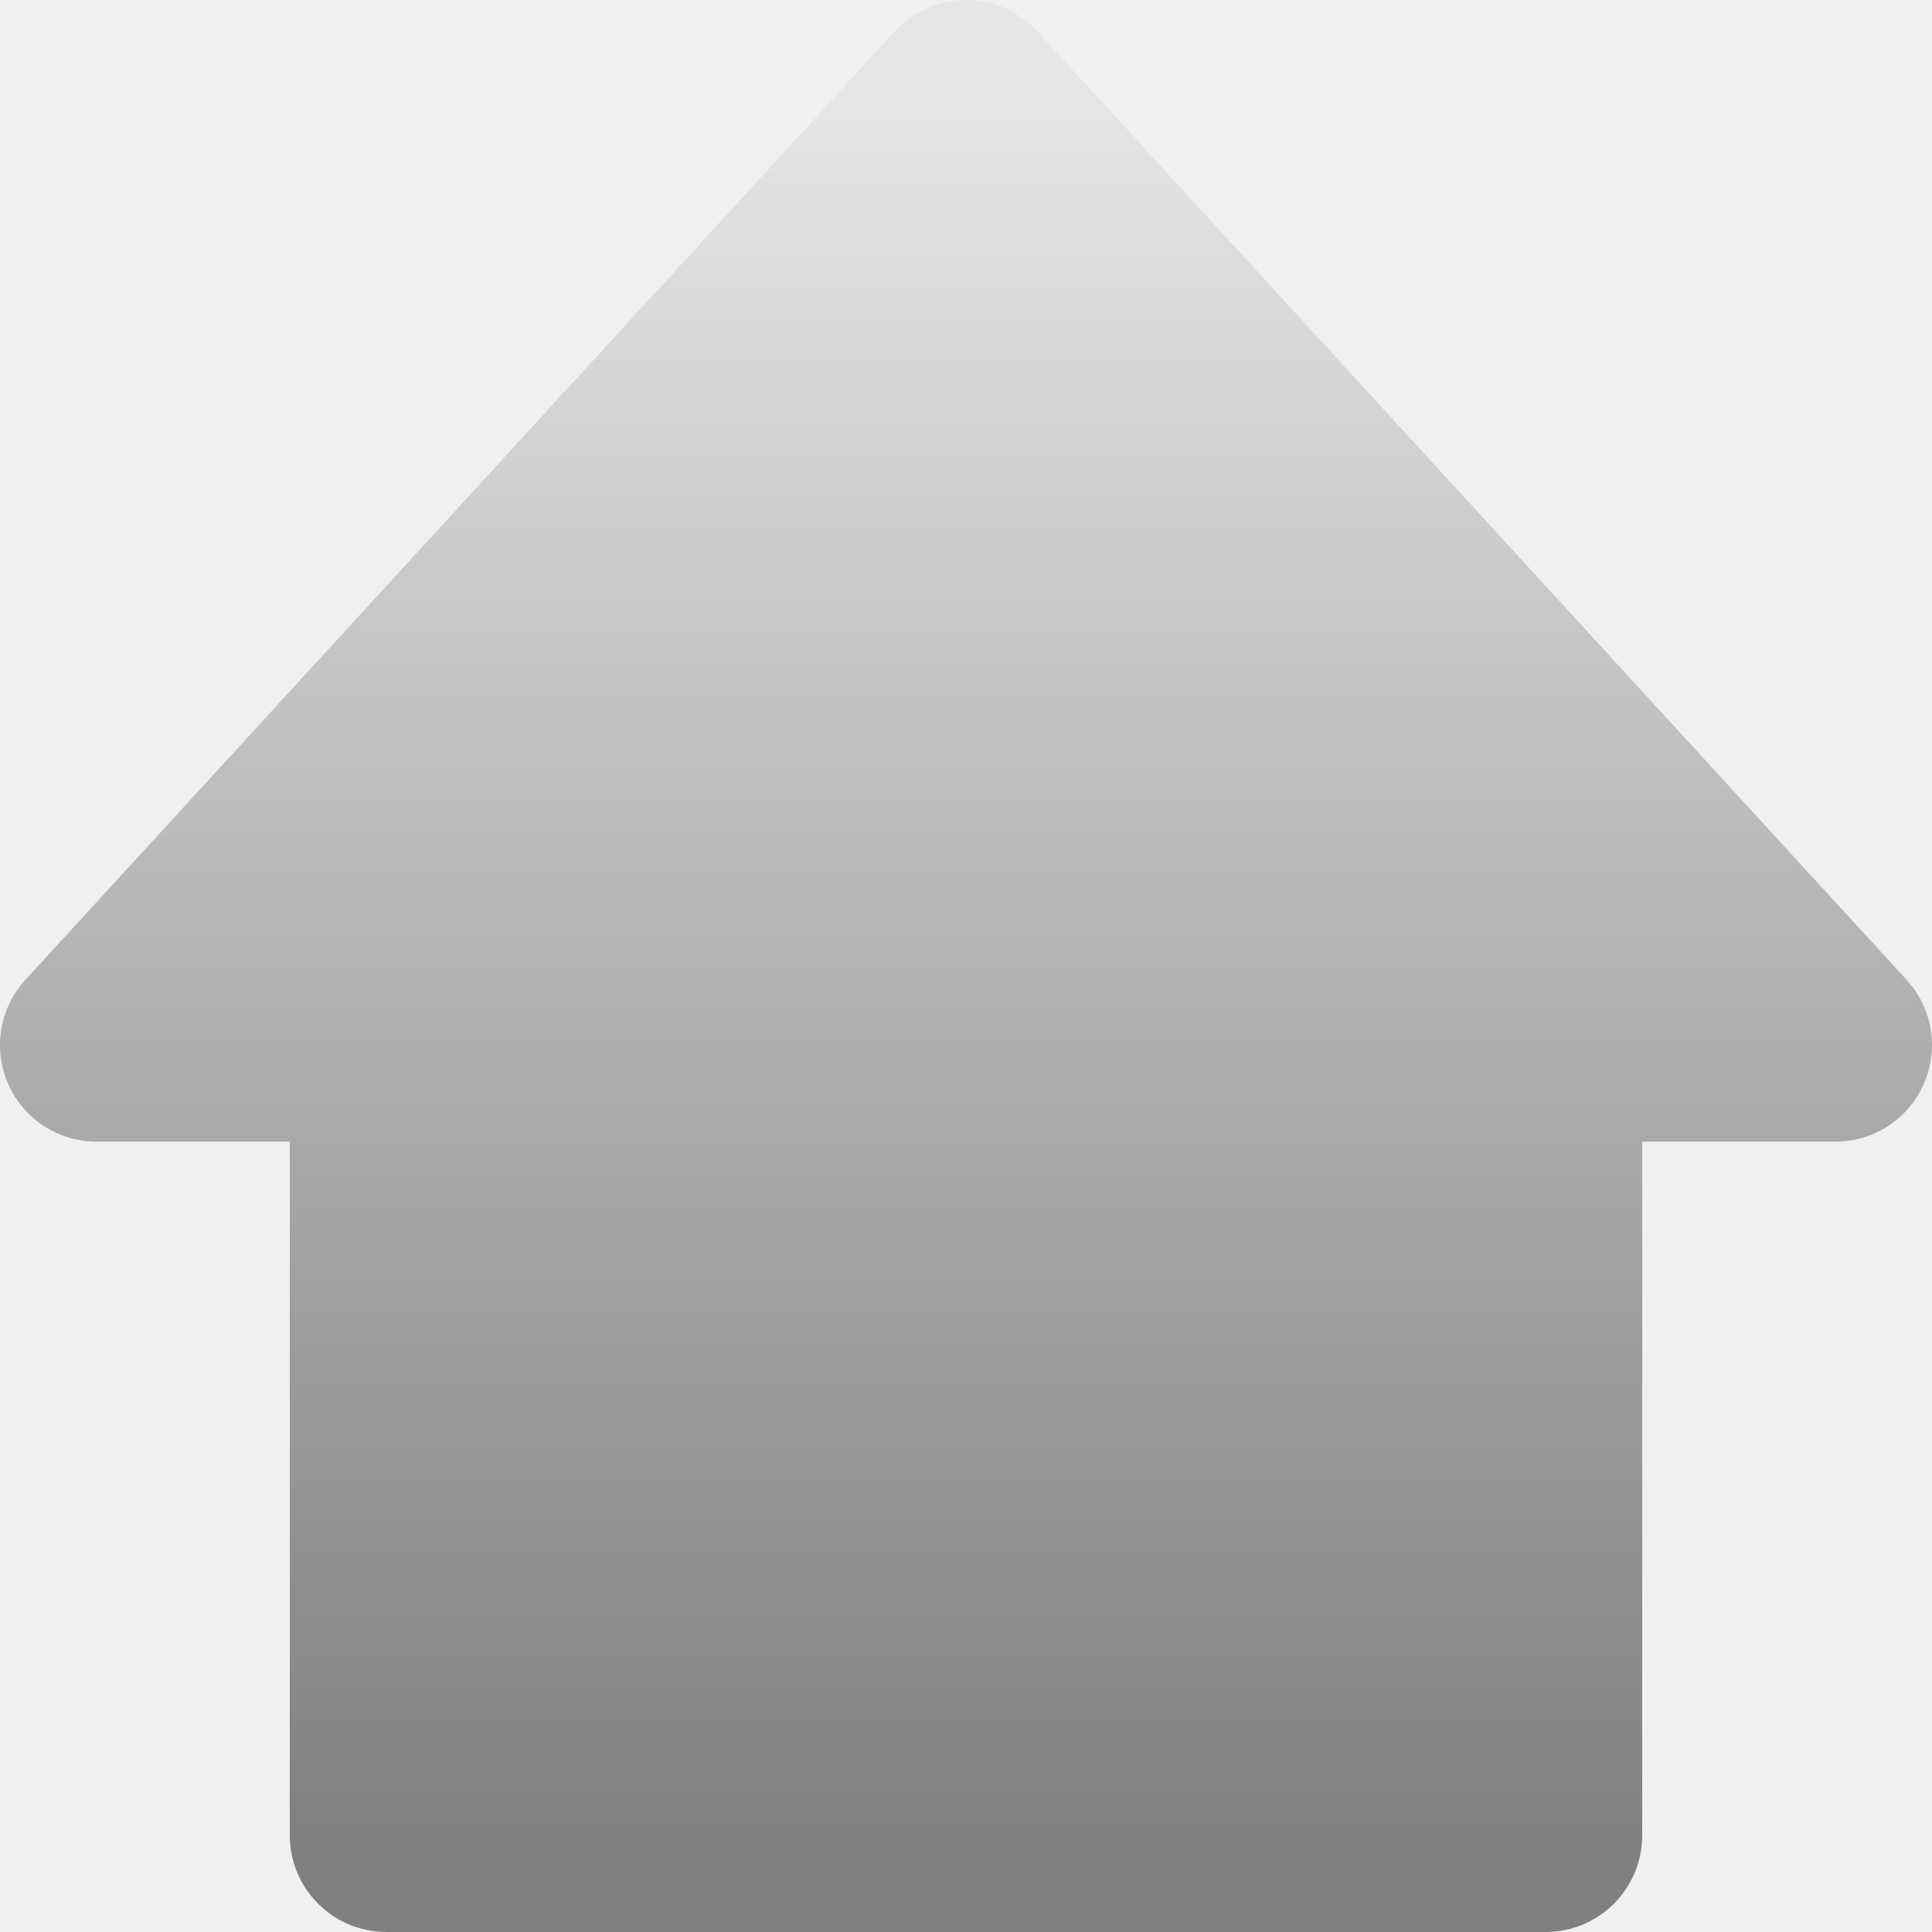
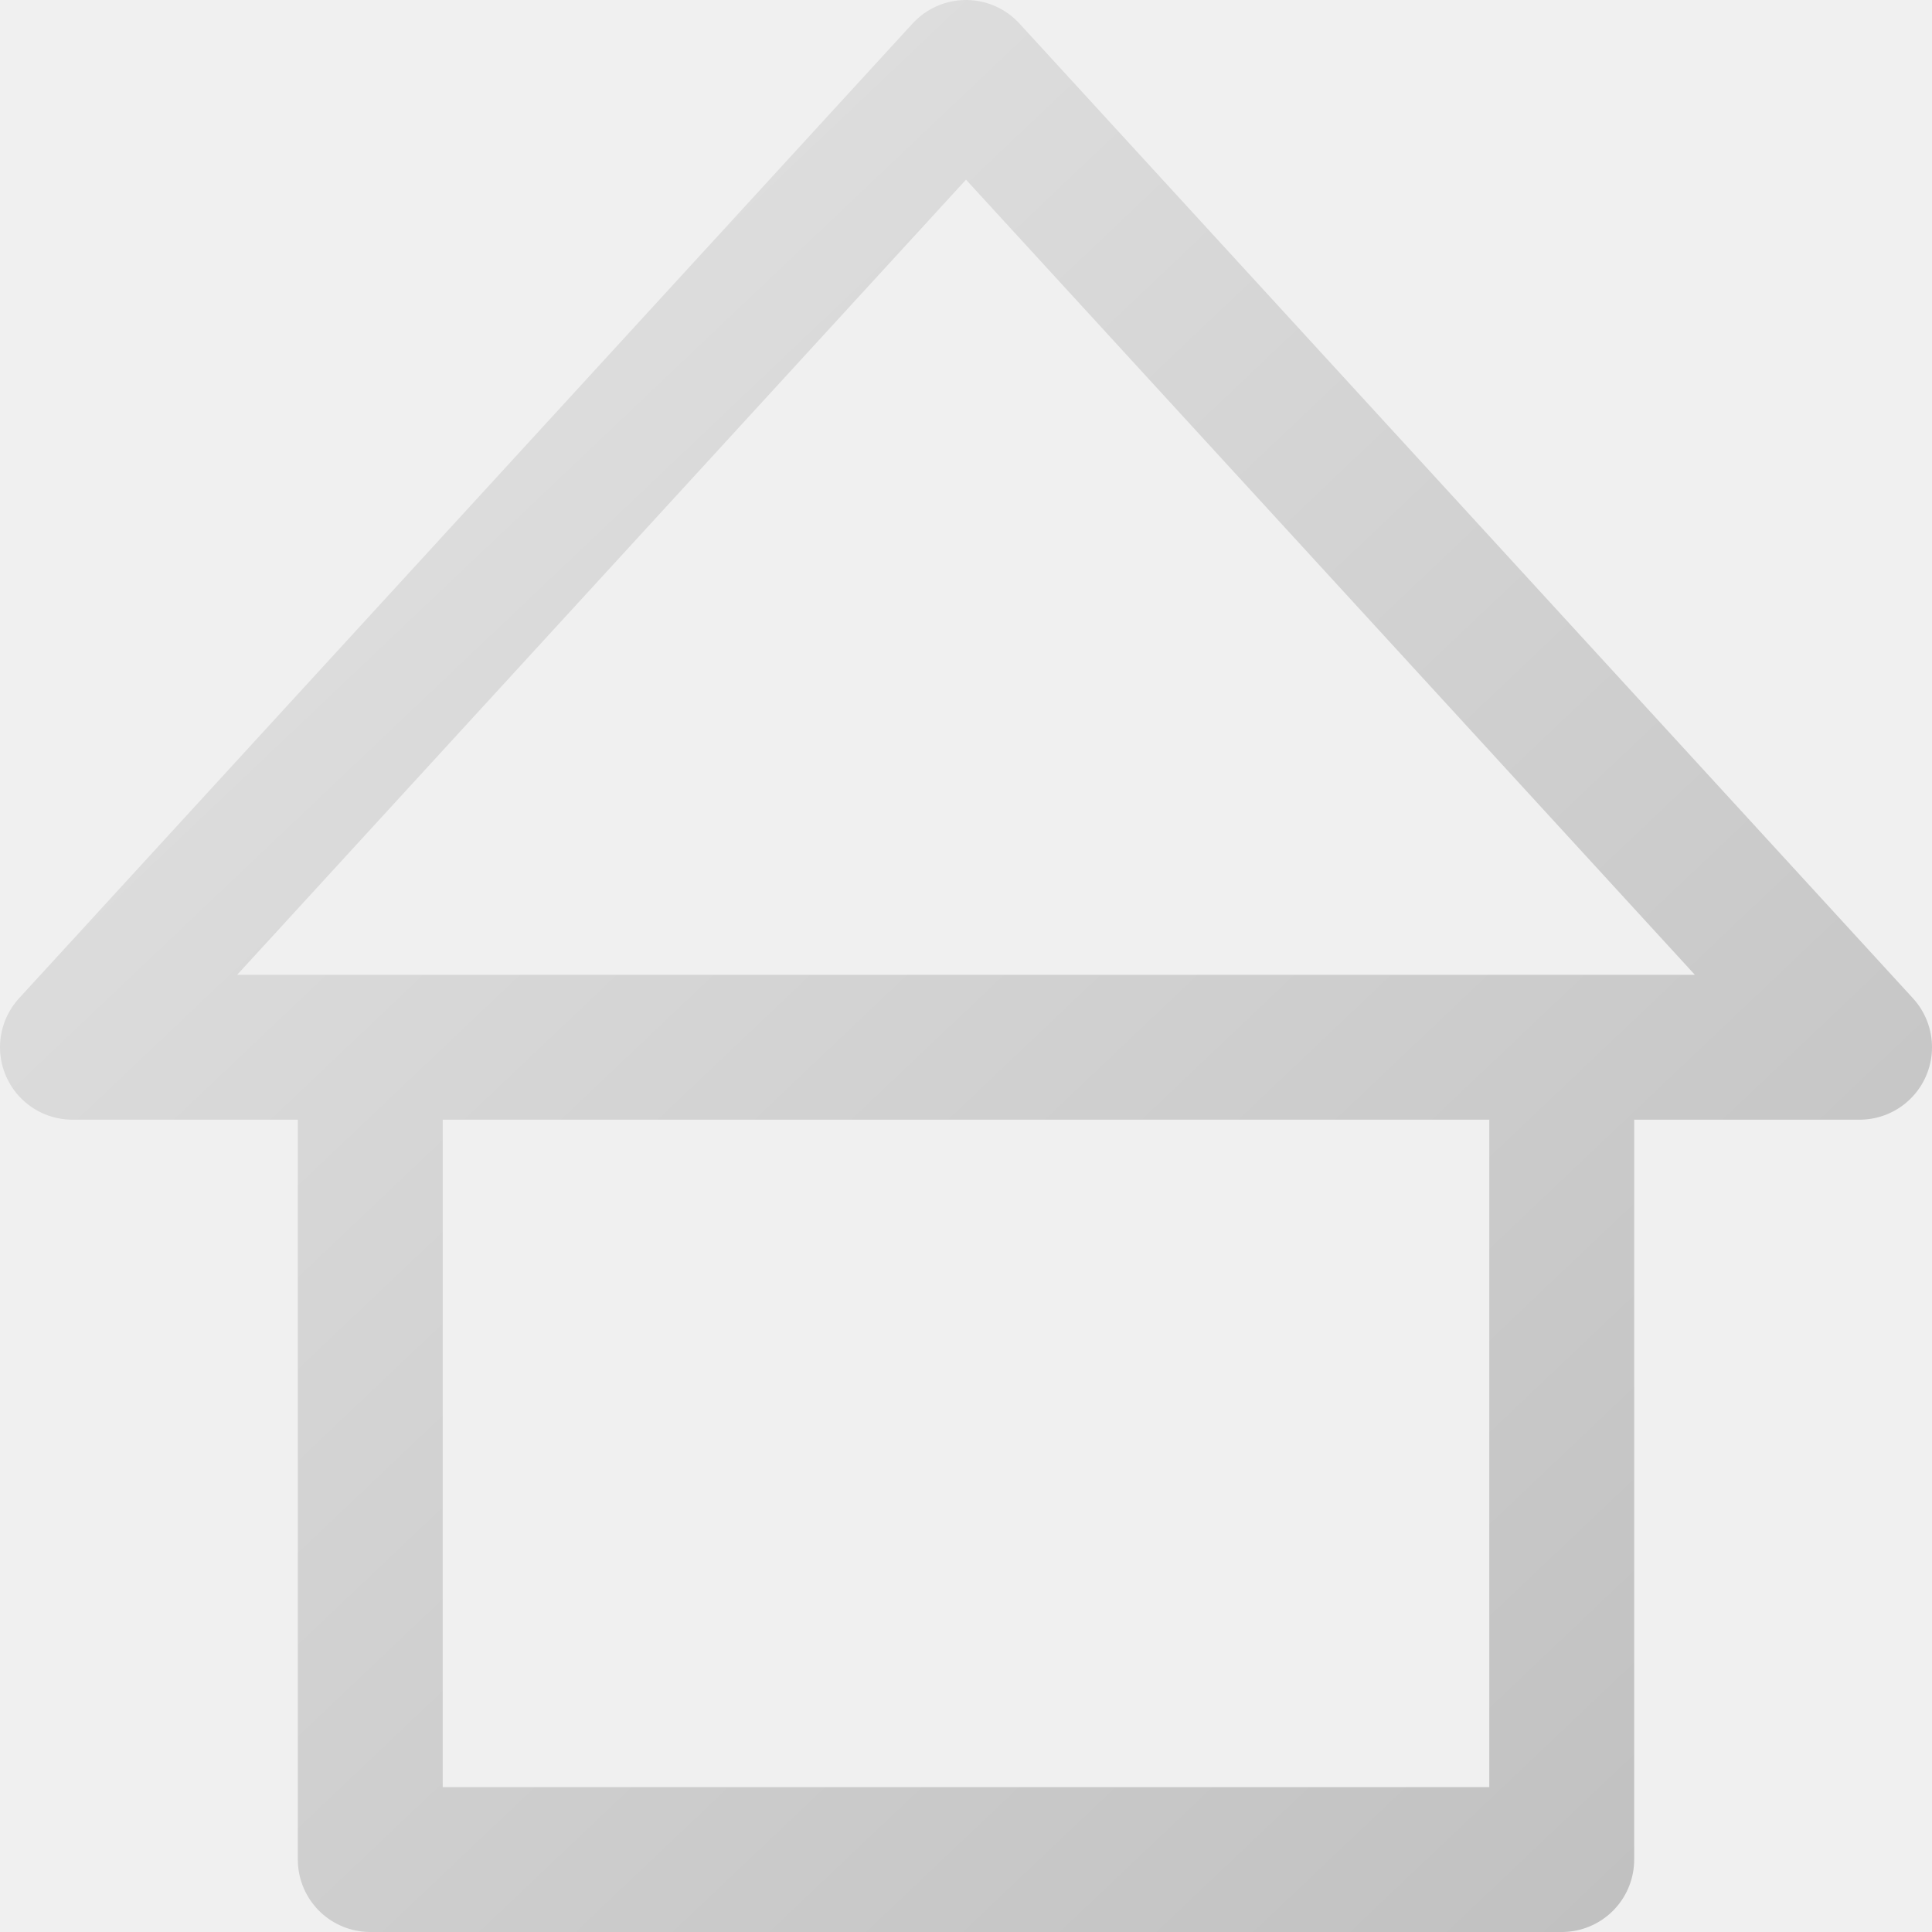
<svg xmlns="http://www.w3.org/2000/svg" width="20" height="20" viewBox="0 0 20 20" fill="none">
  <g clip-path="url(#clip0_2110_473)">
-     <path fill-rule="evenodd" clip-rule="evenodd" d="M10 0C10.28 0 10.548 0.118 10.737 0.324L19.737 10.143C20.005 10.435 20.075 10.858 19.915 11.221C19.756 11.584 19.397 11.818 19 11.818H17V19C17 19.552 16.552 20 16 20H4C3.448 20 3 19.552 3 19V11.818H1C0.603 11.818 0.244 11.584 0.085 11.221C-0.075 10.858 -0.005 10.435 0.263 10.143L9.263 0.324C9.452 0.118 9.72 0 10 0Z" fill="url(#paint0_linear_2110_473)" />
+     <path d="M16.167 10.841H19.25L10 0.75L0.75 10.841H3.833M16.167 10.841V19.25H3.833V10.841M16.167 10.841H10H3.833" stroke="url(#paint0_linear_2110_473)" stroke-width="1.5" stroke-miterlimit="10" stroke-linecap="round" stroke-linejoin="round" />
  </g>
  <defs>
-     <linearGradient id="paint0_linear_2110_473" x1="10" y1="1" x2="10" y2="19" gradientUnits="userSpaceOnUse">
+     <linearGradient id="paint0_linear_2110_473" x1="0.5" y1="5.01404e-07" x2="19" y2="19.5" gradientUnits="userSpaceOnUse">
      <stop stop-color="#E6E6E6" />
-       <stop offset="1" stop-color="#808080" />
+       <stop offset="1" stop-color="#BFBFBF" />
    </linearGradient>
    <clipPath id="clip0_2110_473">
      <rect width="20" height="20" fill="white" />
    </clipPath>
  </defs>
</svg>
